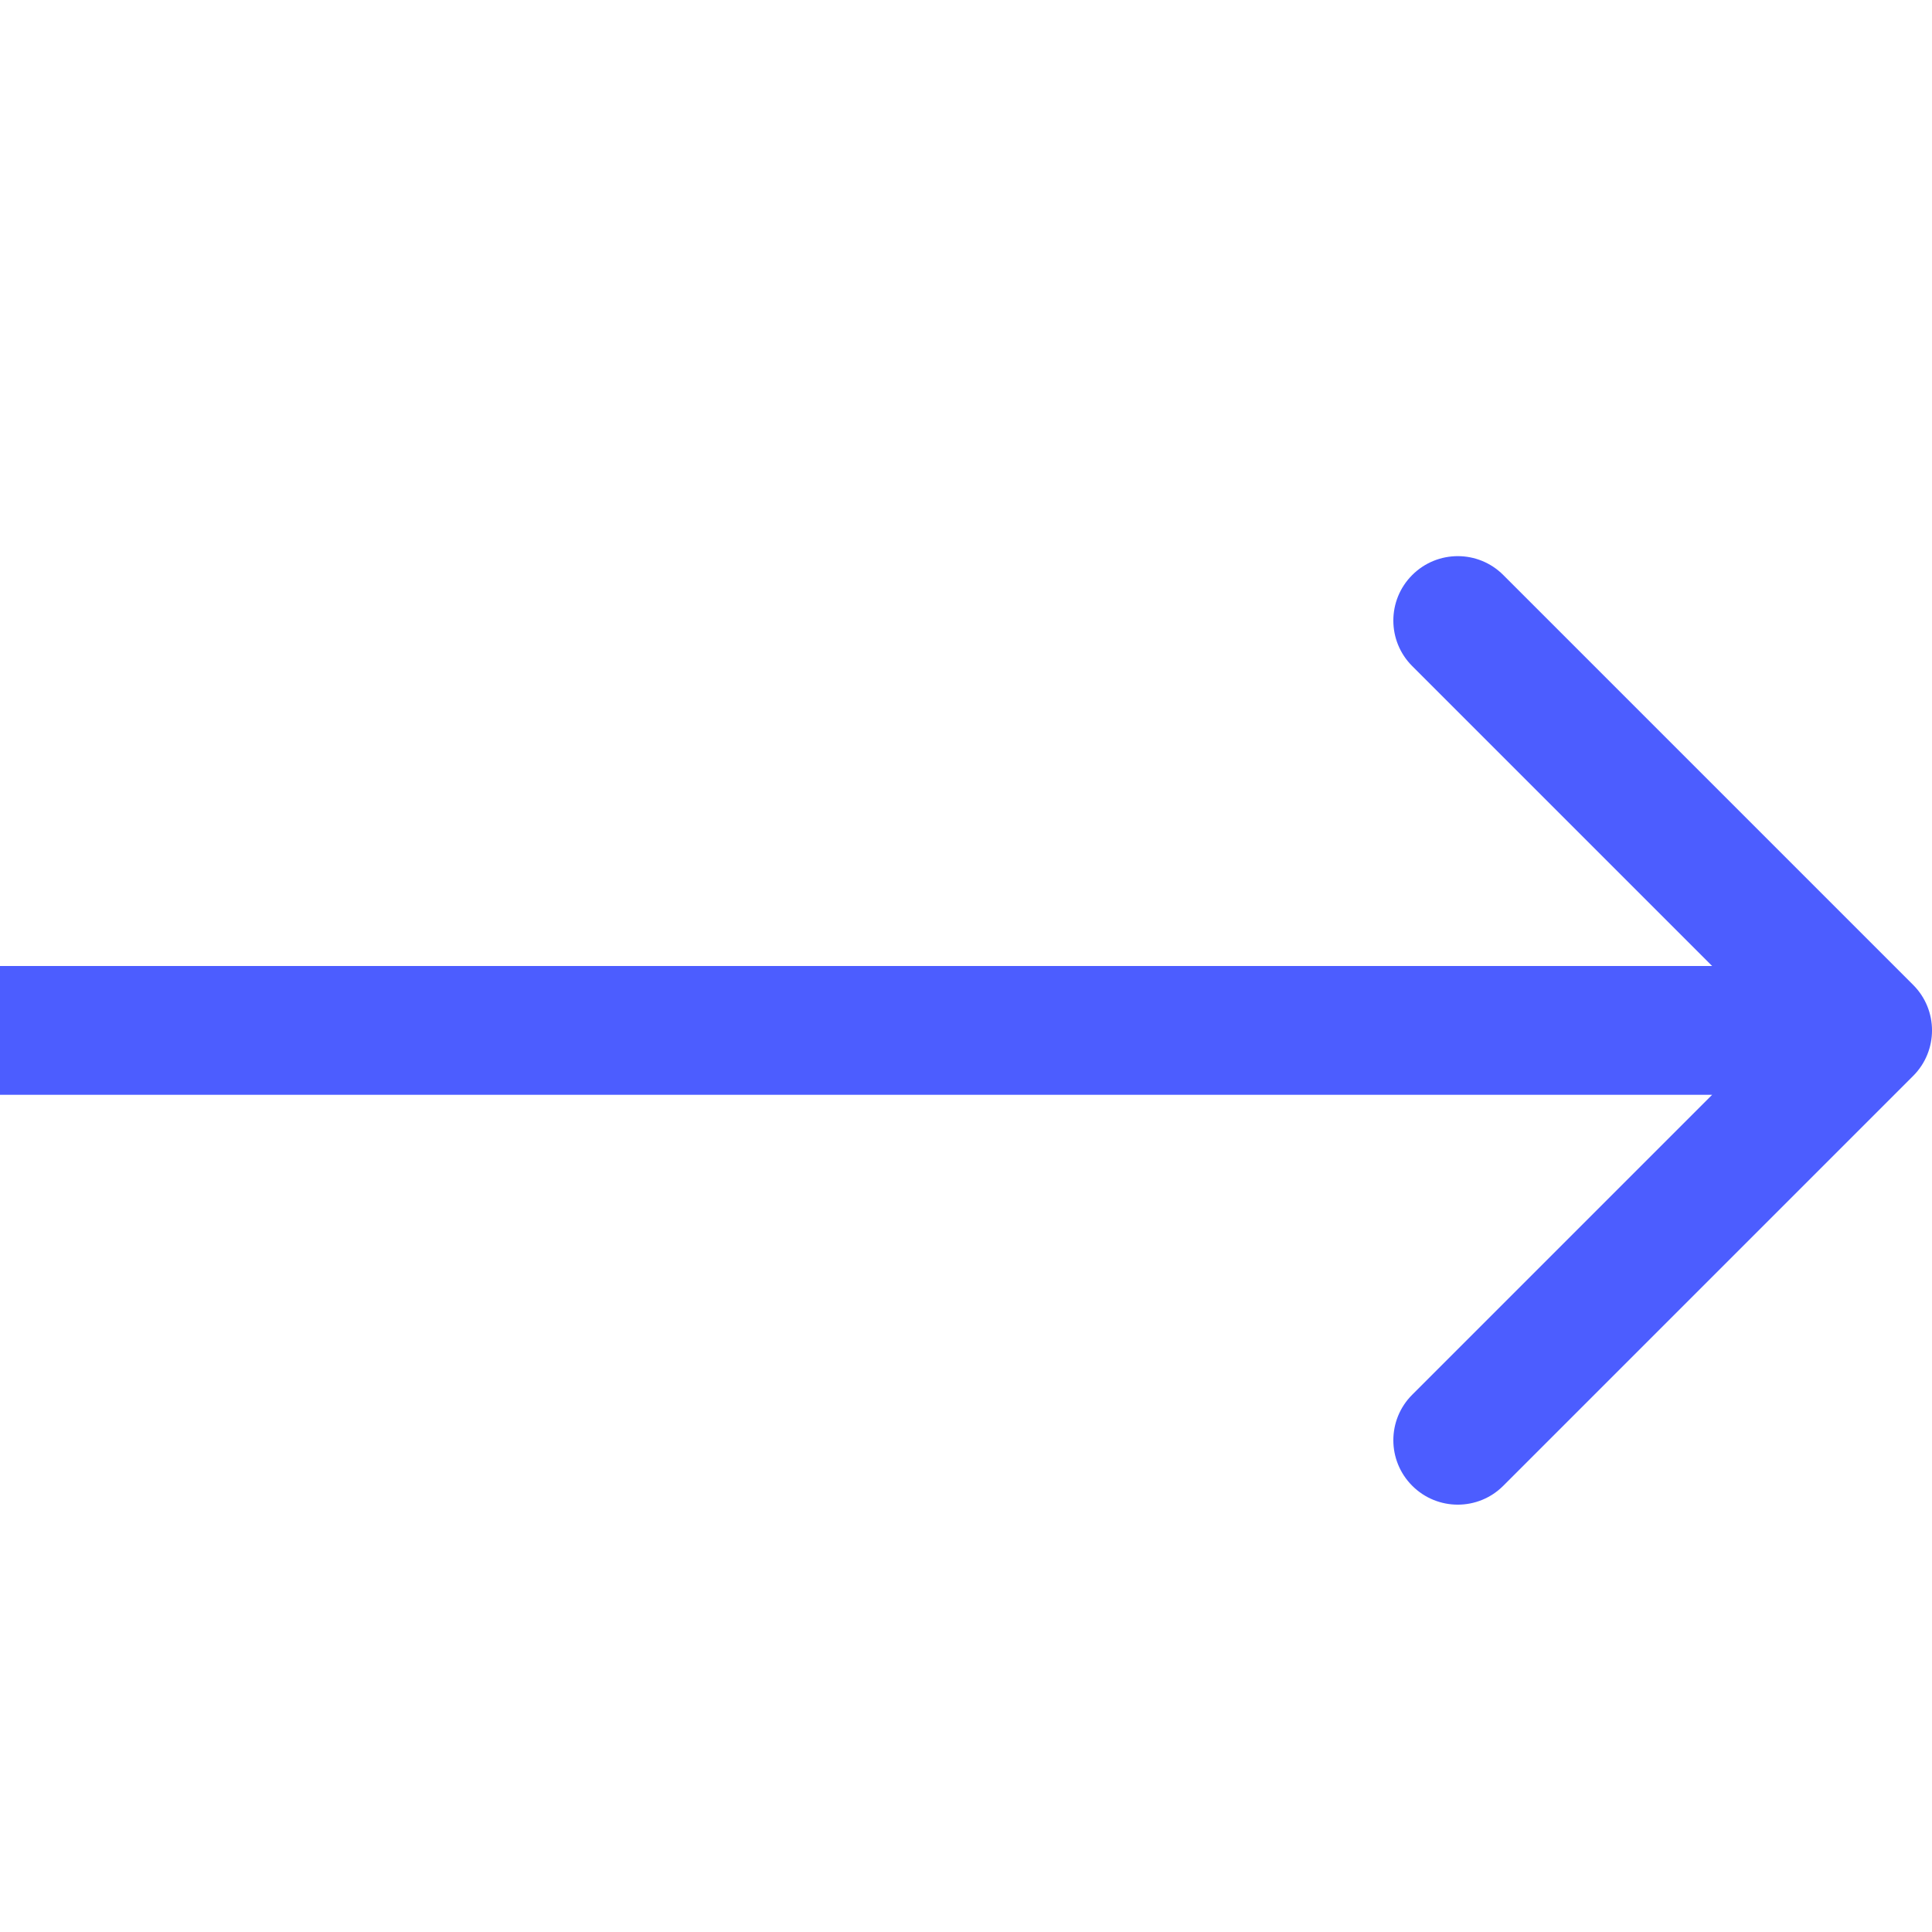
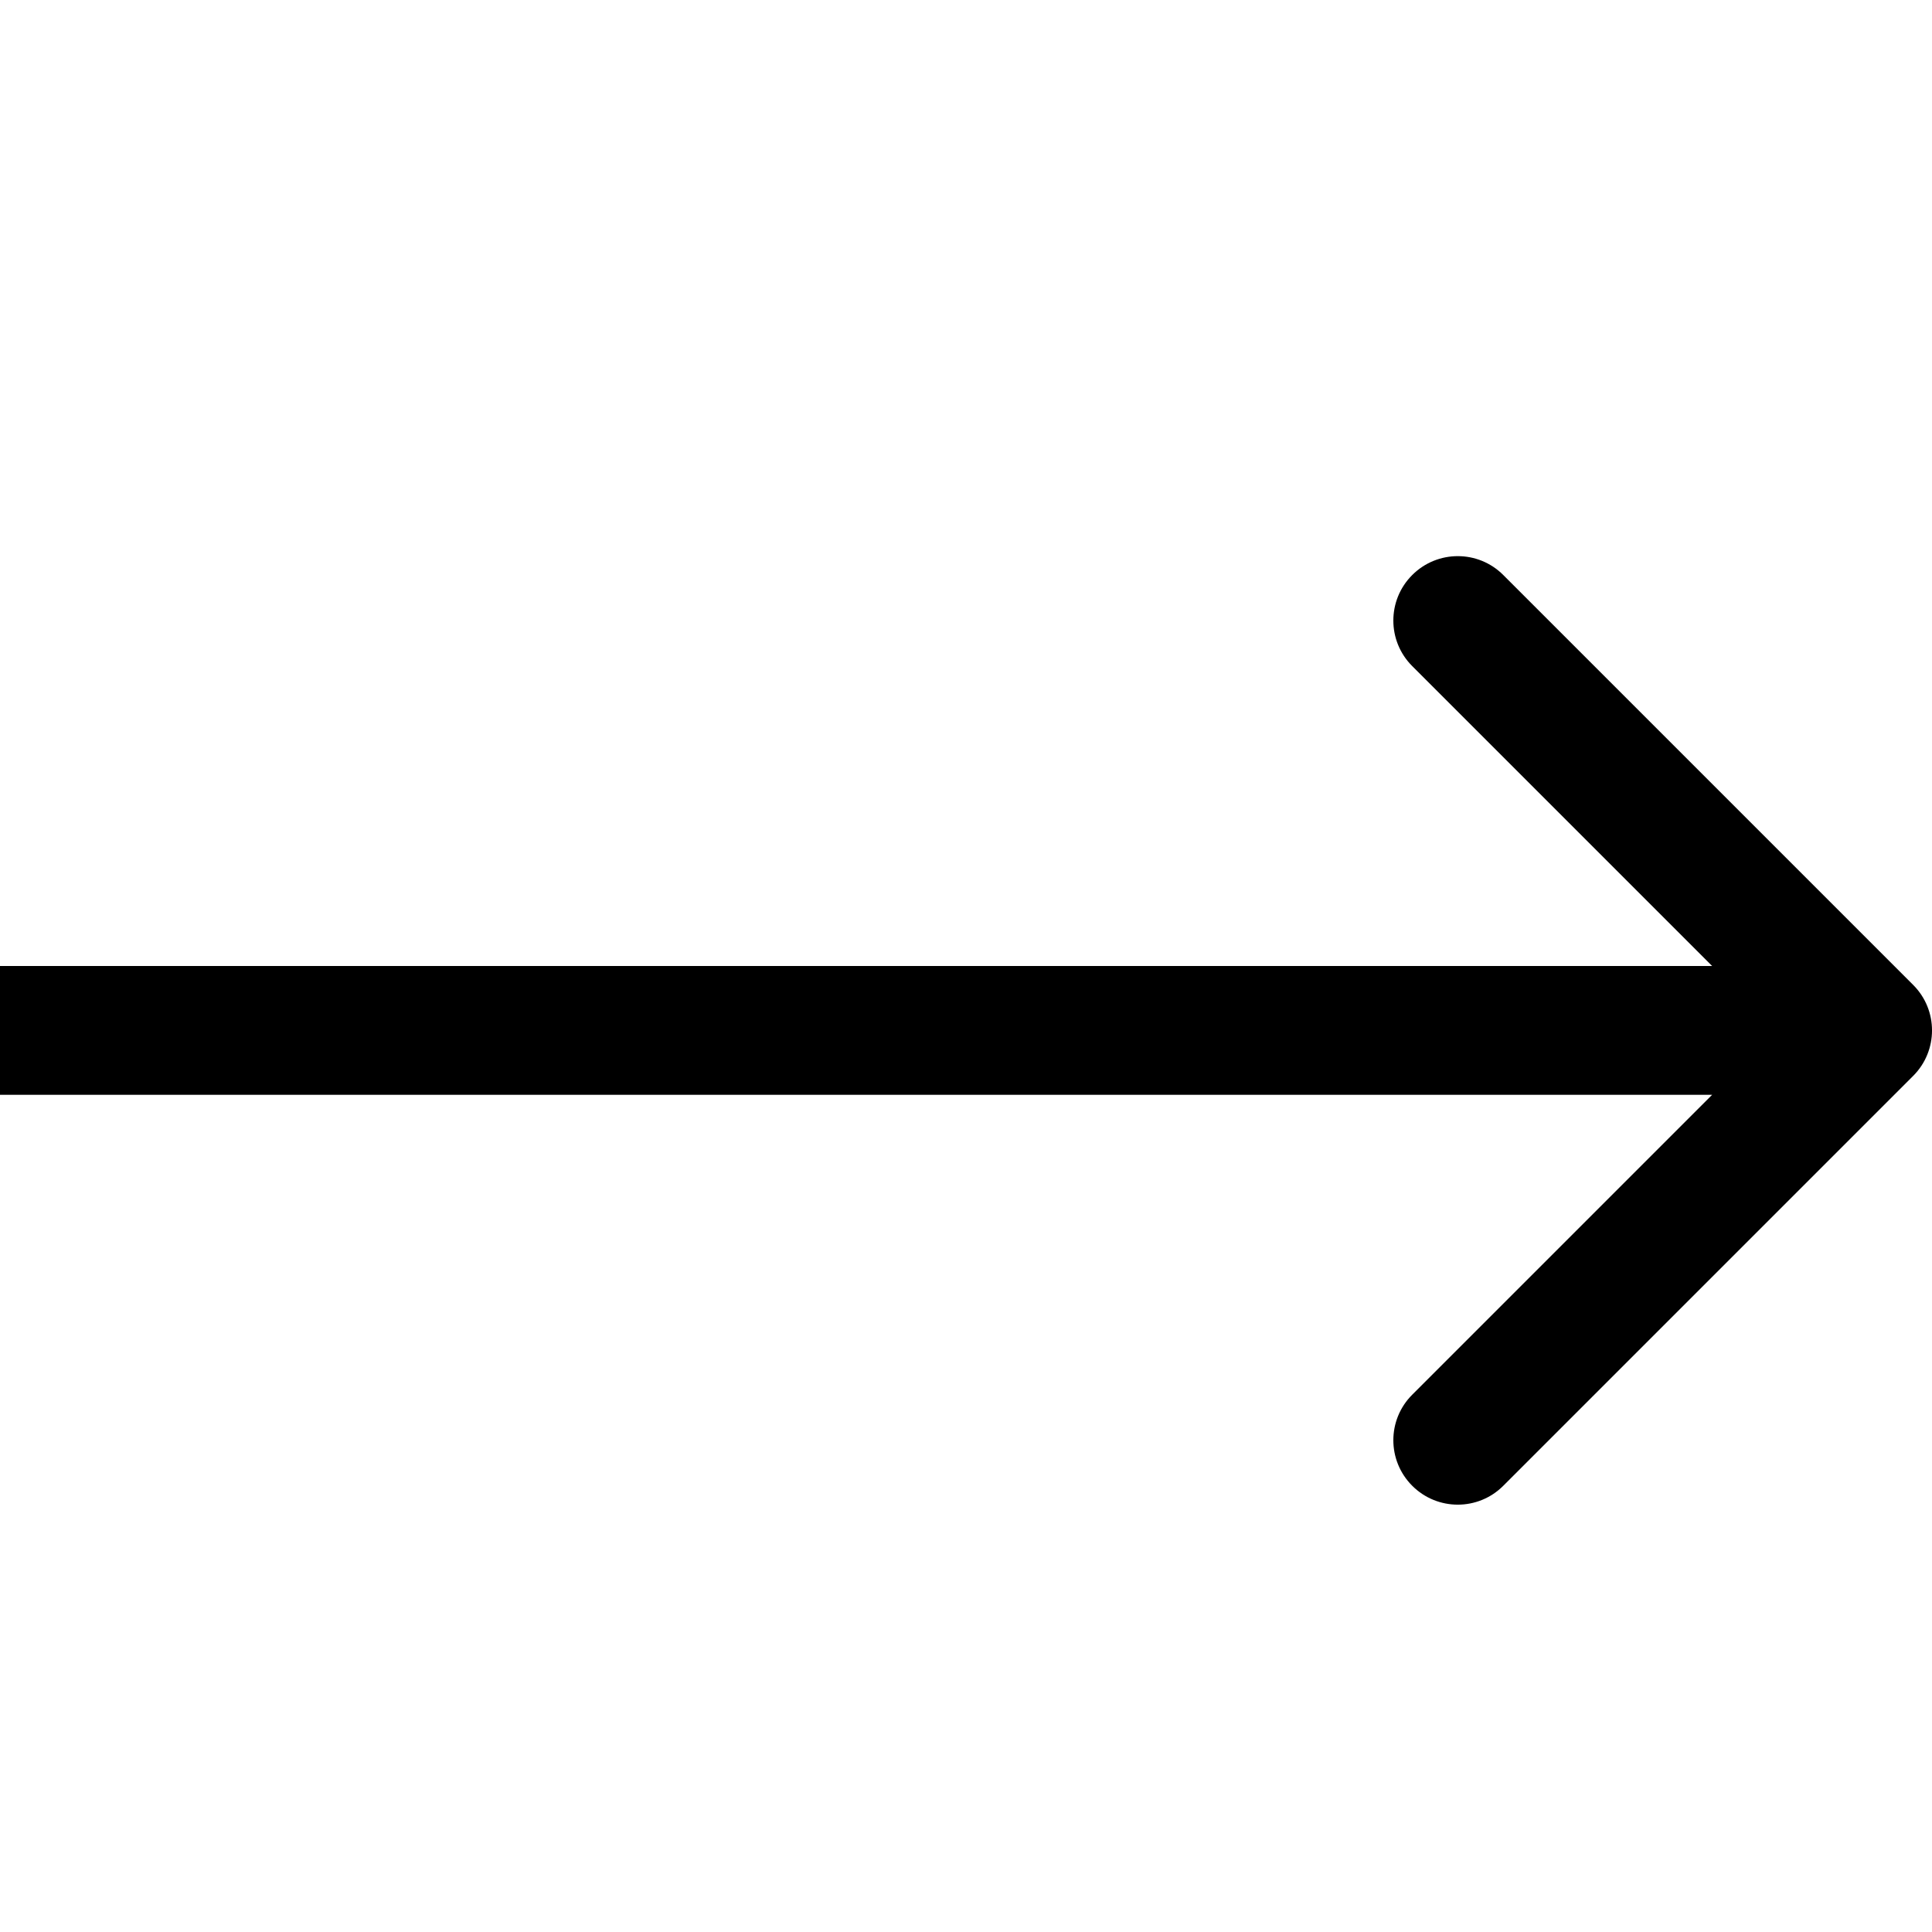
- <svg xmlns="http://www.w3.org/2000/svg" viewBox="0 0 30 30" fill="none">
-   <path d="M29.707 16.707C30.098 16.317 30.098 15.683 29.707 15.293L23.343 8.929C22.953 8.538 22.32 8.538 21.929 8.929C21.538 9.319 21.538 9.953 21.929 10.343L27.586 16L21.929 21.657C21.538 22.047 21.538 22.68 21.929 23.071C22.32 23.462 22.953 23.462 23.343 23.071L29.707 16.707ZM4.37114e-08 17L29 17L29 15L-4.37114e-08 15L4.37114e-08 17Z" fill="#4C5DFF" />
+ <svg xmlns="http://www.w3.org/2000/svg" viewBox="0 0 30 30">
+   <path d="M29.707 16.707C30.098 16.317 30.098 15.683 29.707 15.293L23.343 8.929C22.953 8.538 22.32 8.538 21.929 8.929C21.538 9.319 21.538 9.953 21.929 10.343L27.586 16L21.929 21.657C21.538 22.047 21.538 22.68 21.929 23.071C22.32 23.462 22.953 23.462 23.343 23.071L29.707 16.707ZM4.37114e-08 17L29 17L29 15L-4.37114e-08 15L4.37114e-08 17Z" />
</svg>
